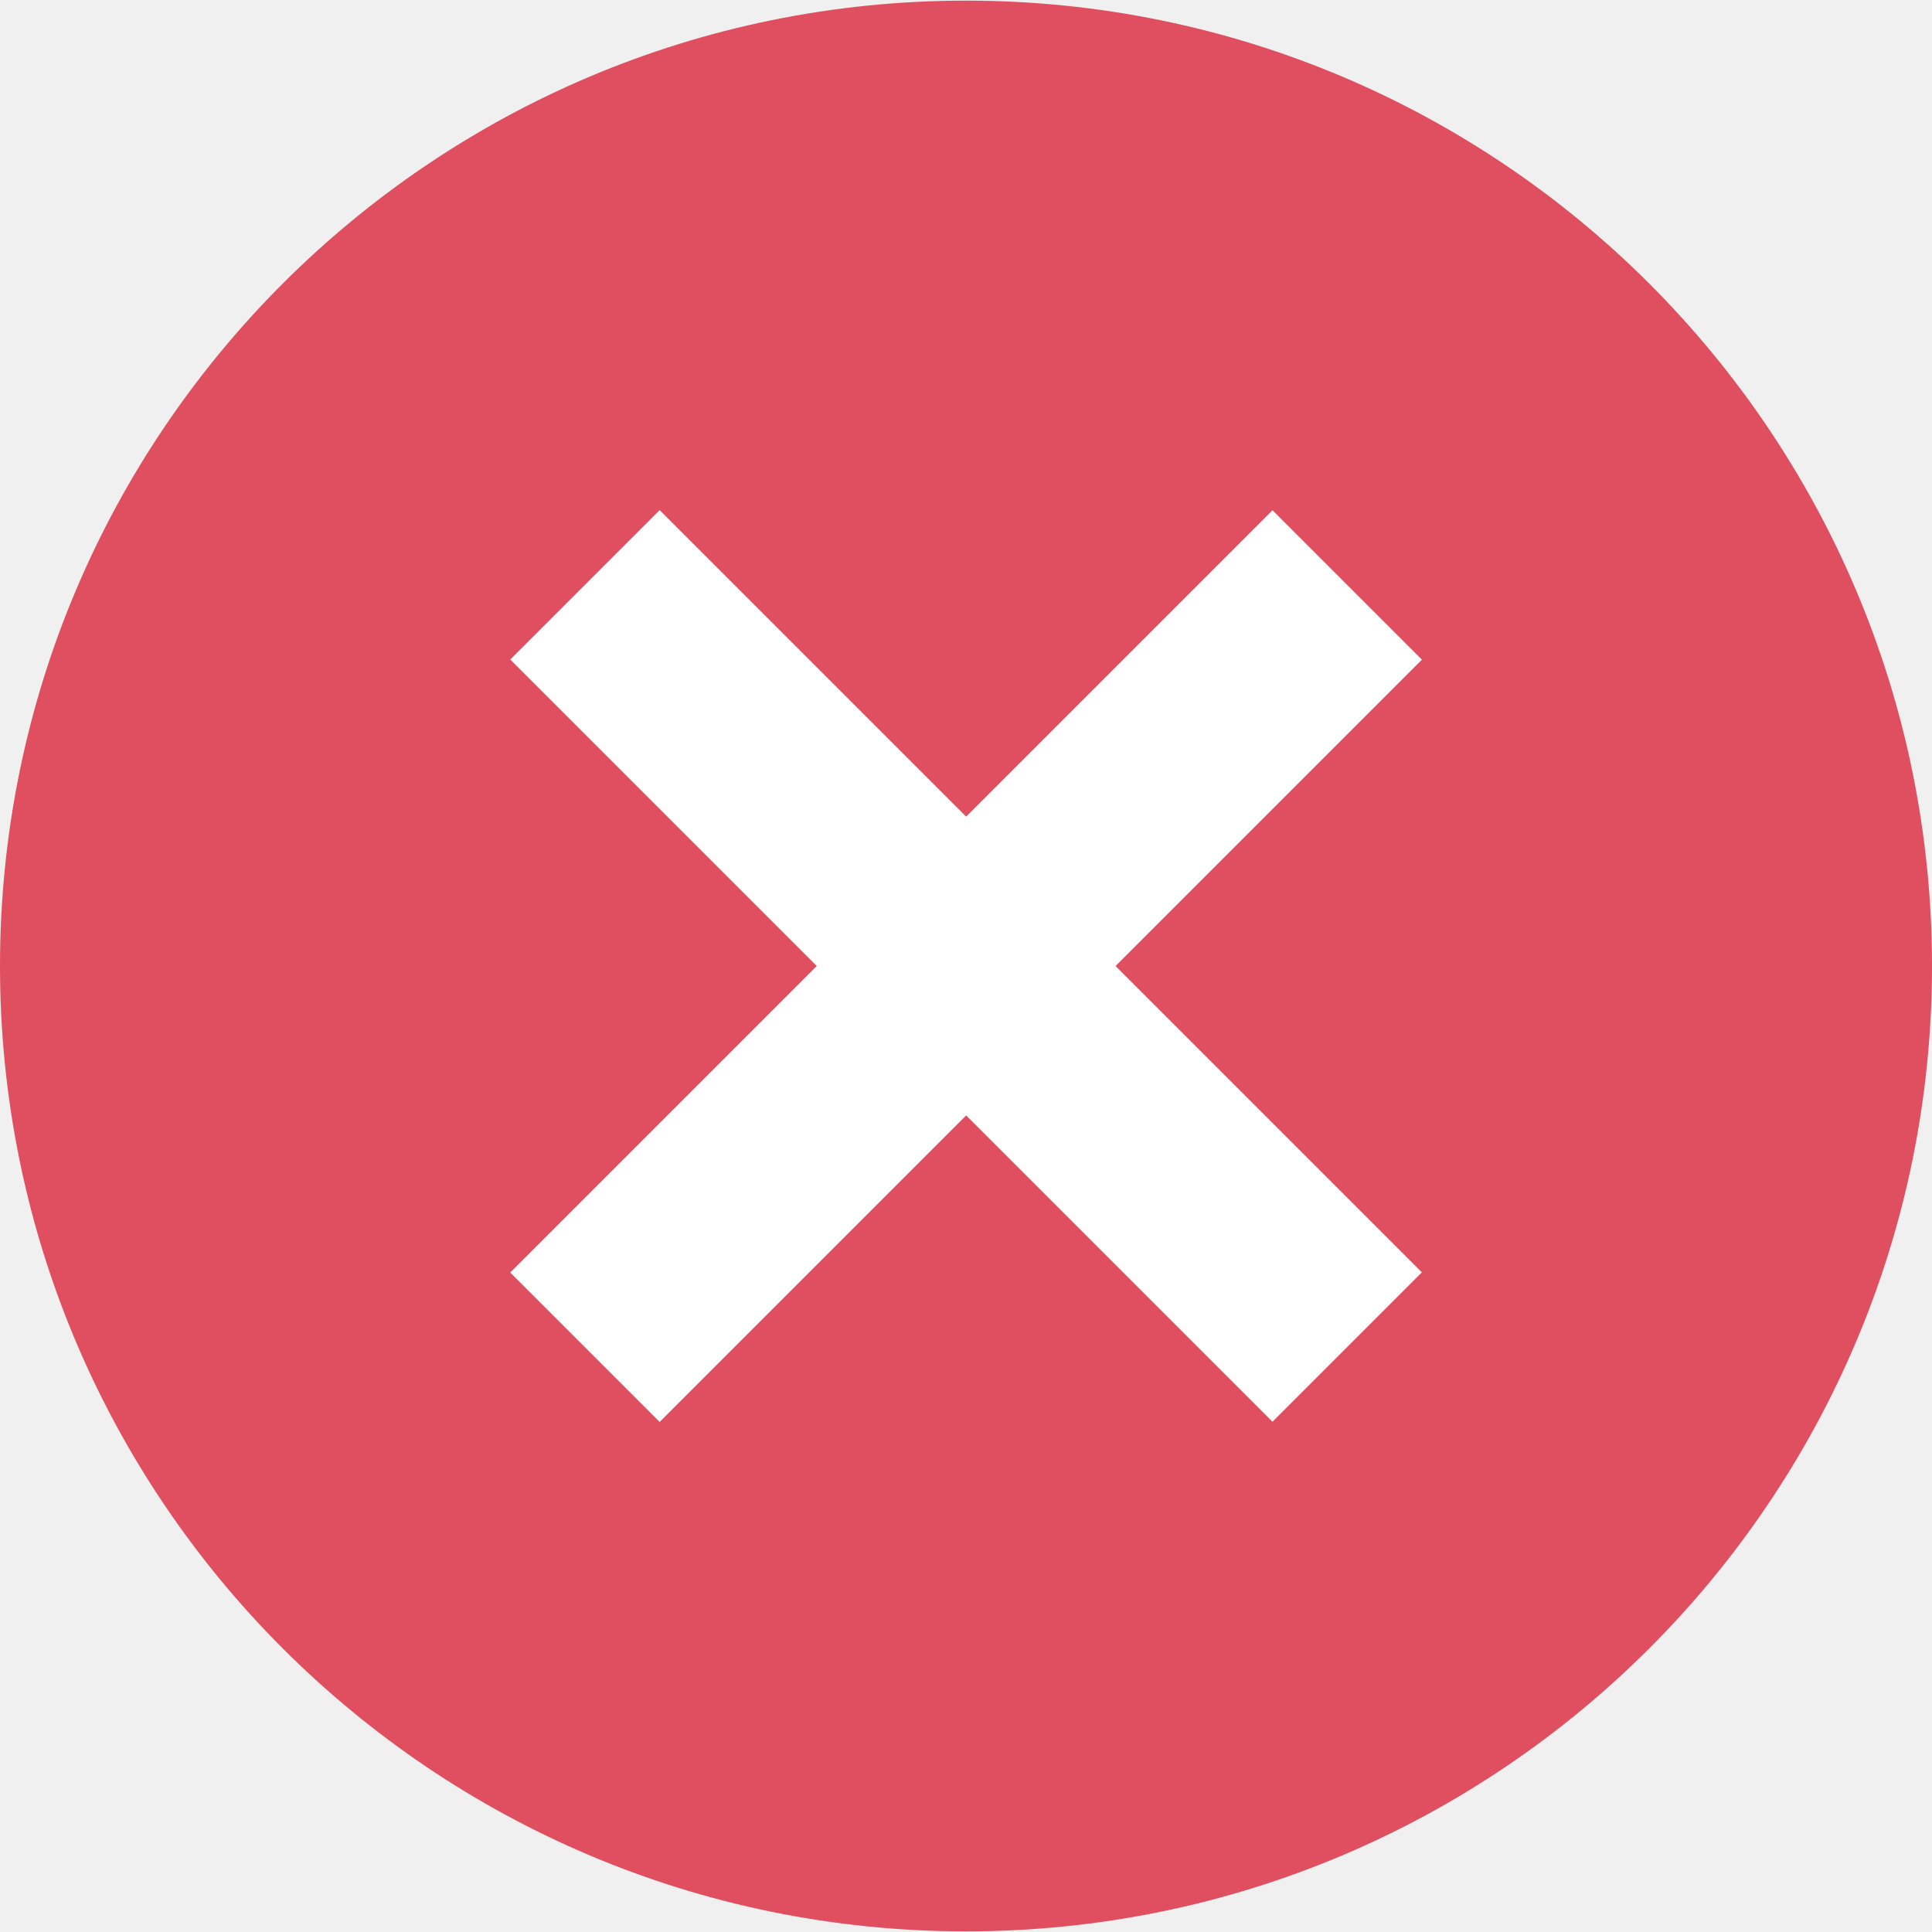
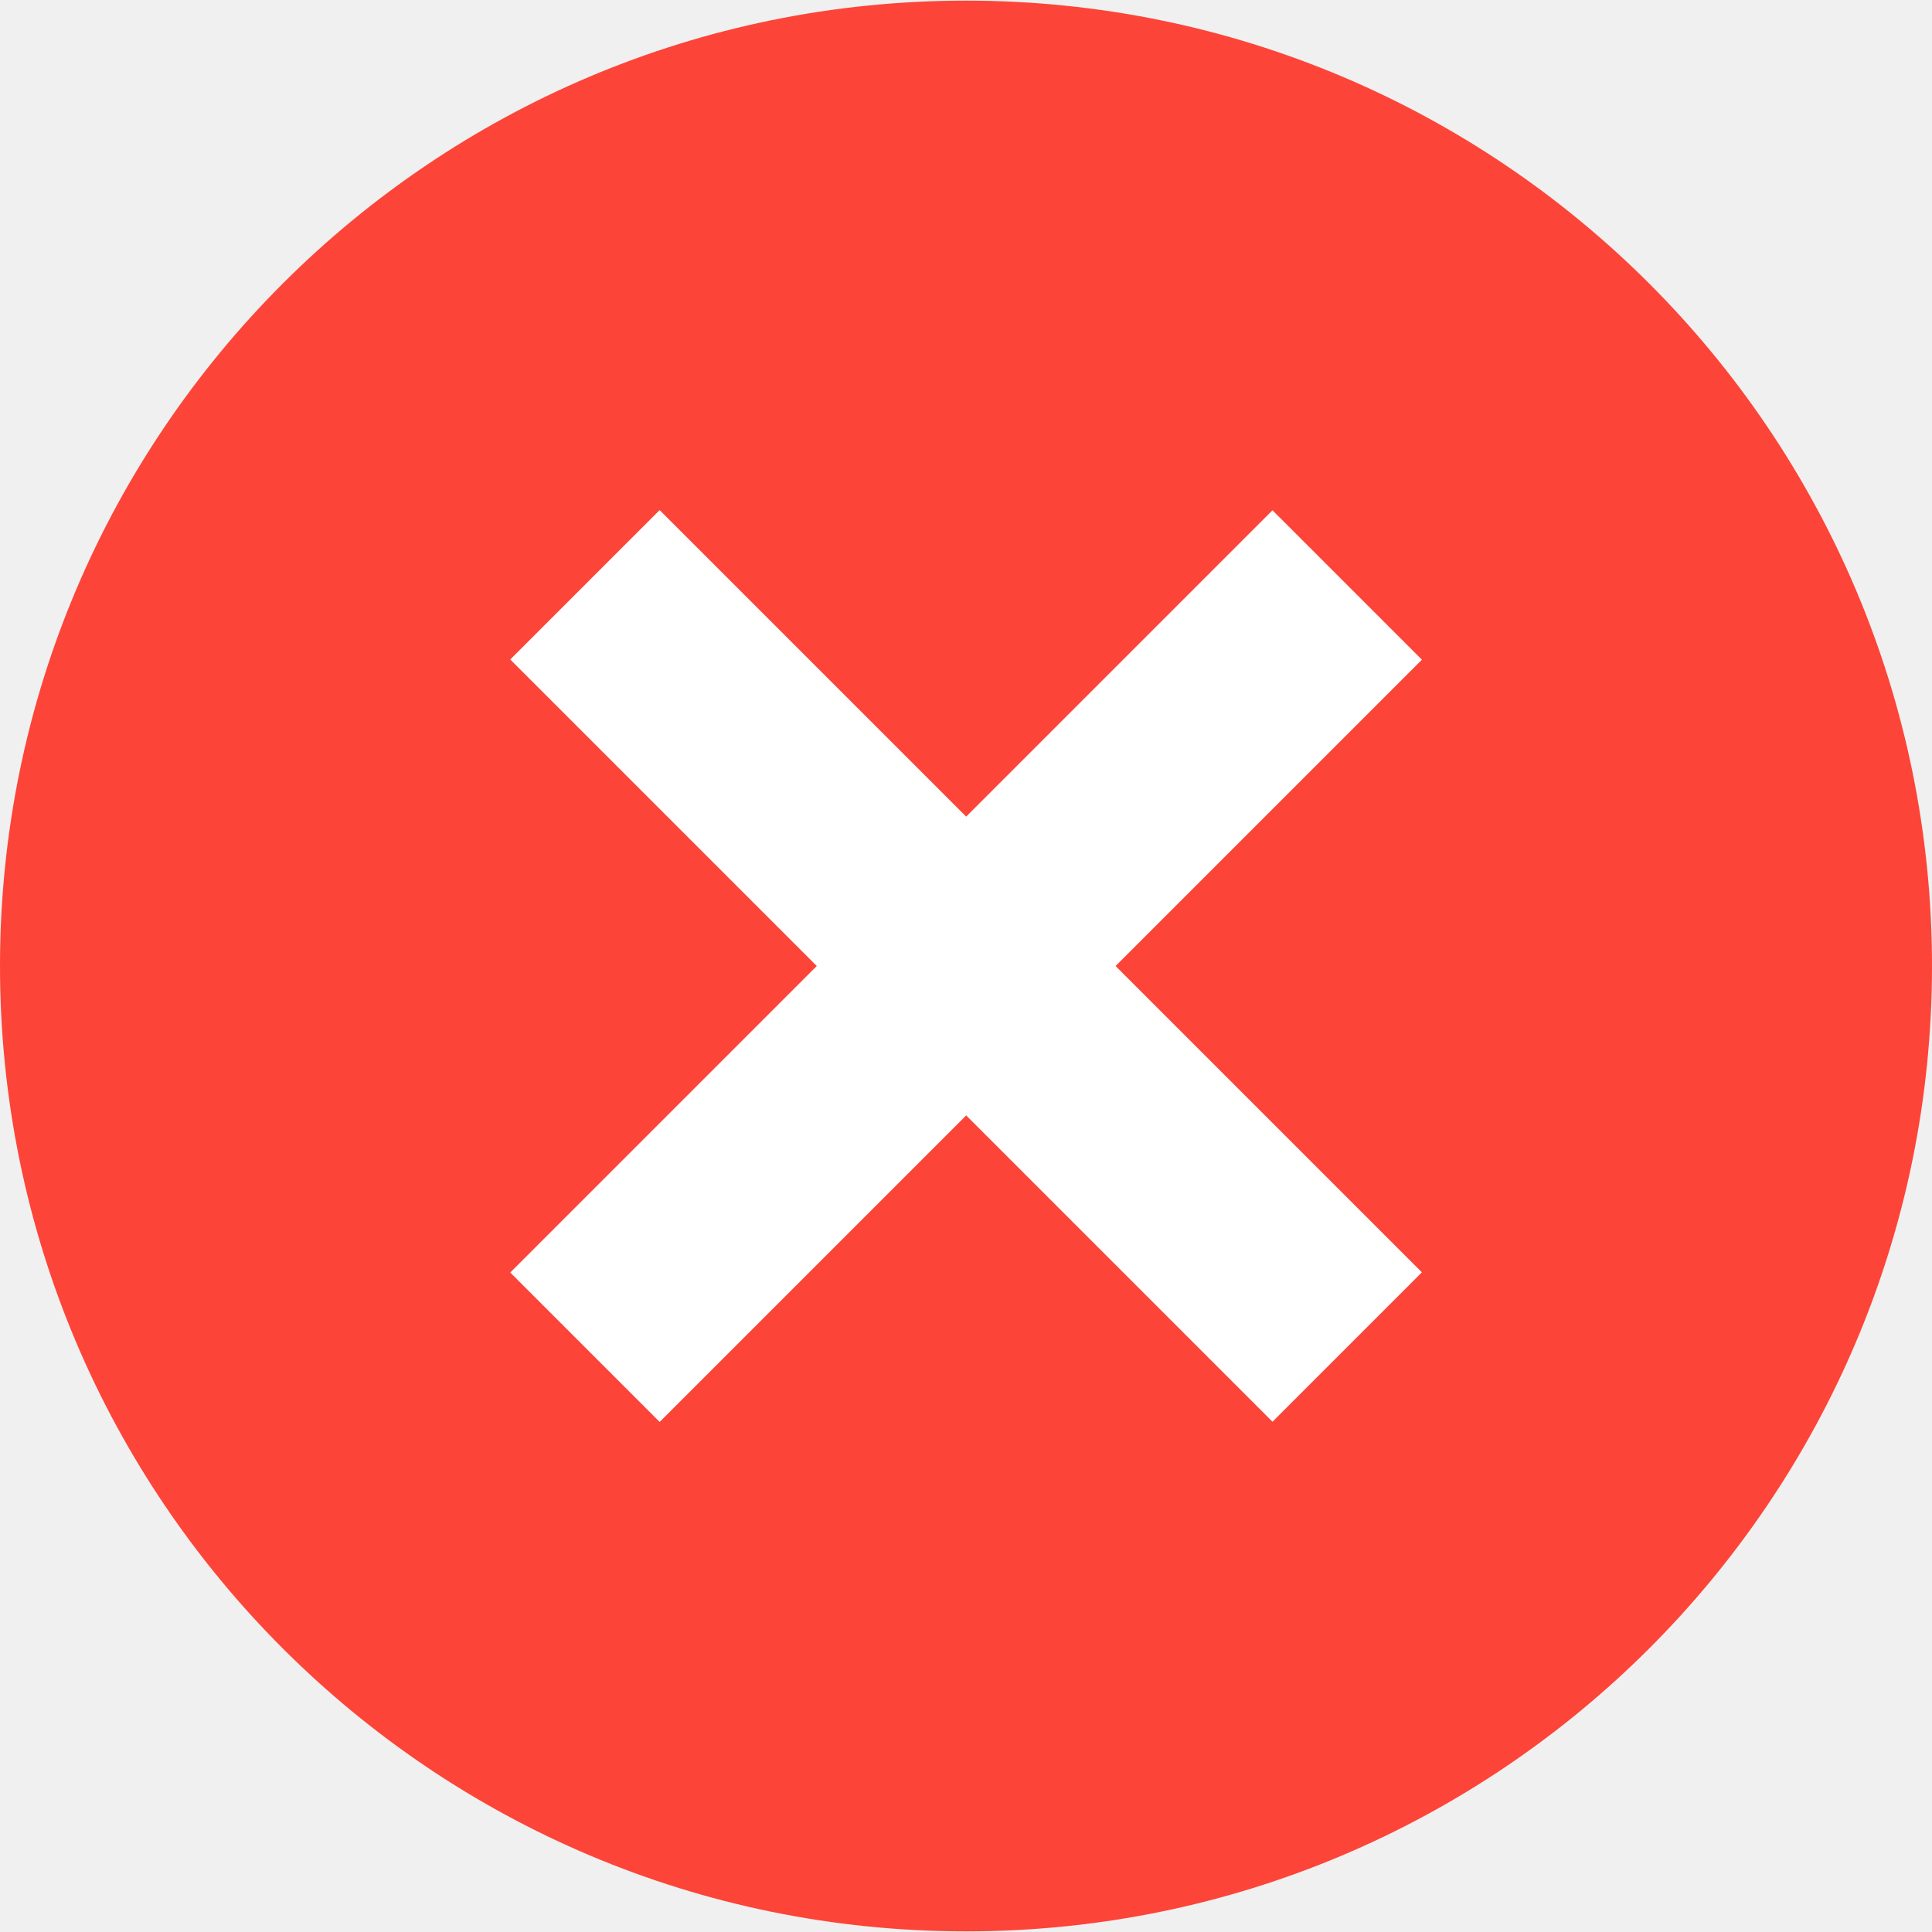
<svg xmlns="http://www.w3.org/2000/svg" version="1.1" id="Layer_1" x="0px" y="0px" viewBox="0 0 512 512" style="enable-background:new 0 0 512 512;" xml:space="preserve">
-   <ellipse style="fill:#E04F5F;" cx="256" cy="256" rx="256" ry="255.832" />
+   <ellipse style="fill:#fd4438;" cx="256" cy="256" rx="256" ry="255.832" />
  <g transform="matrix(-0.7071 0.7071 -0.7071 -0.7071 77.26 32)">
    <rect x="3.98" y="-427.615" style="fill:#FFFFFF;" width="55.992" height="285.672" />
    <rect x="-110.828" y="-312.815" style="fill:#FFFFFF;" width="285.672" height="55.992" />
  </g>
</svg>
